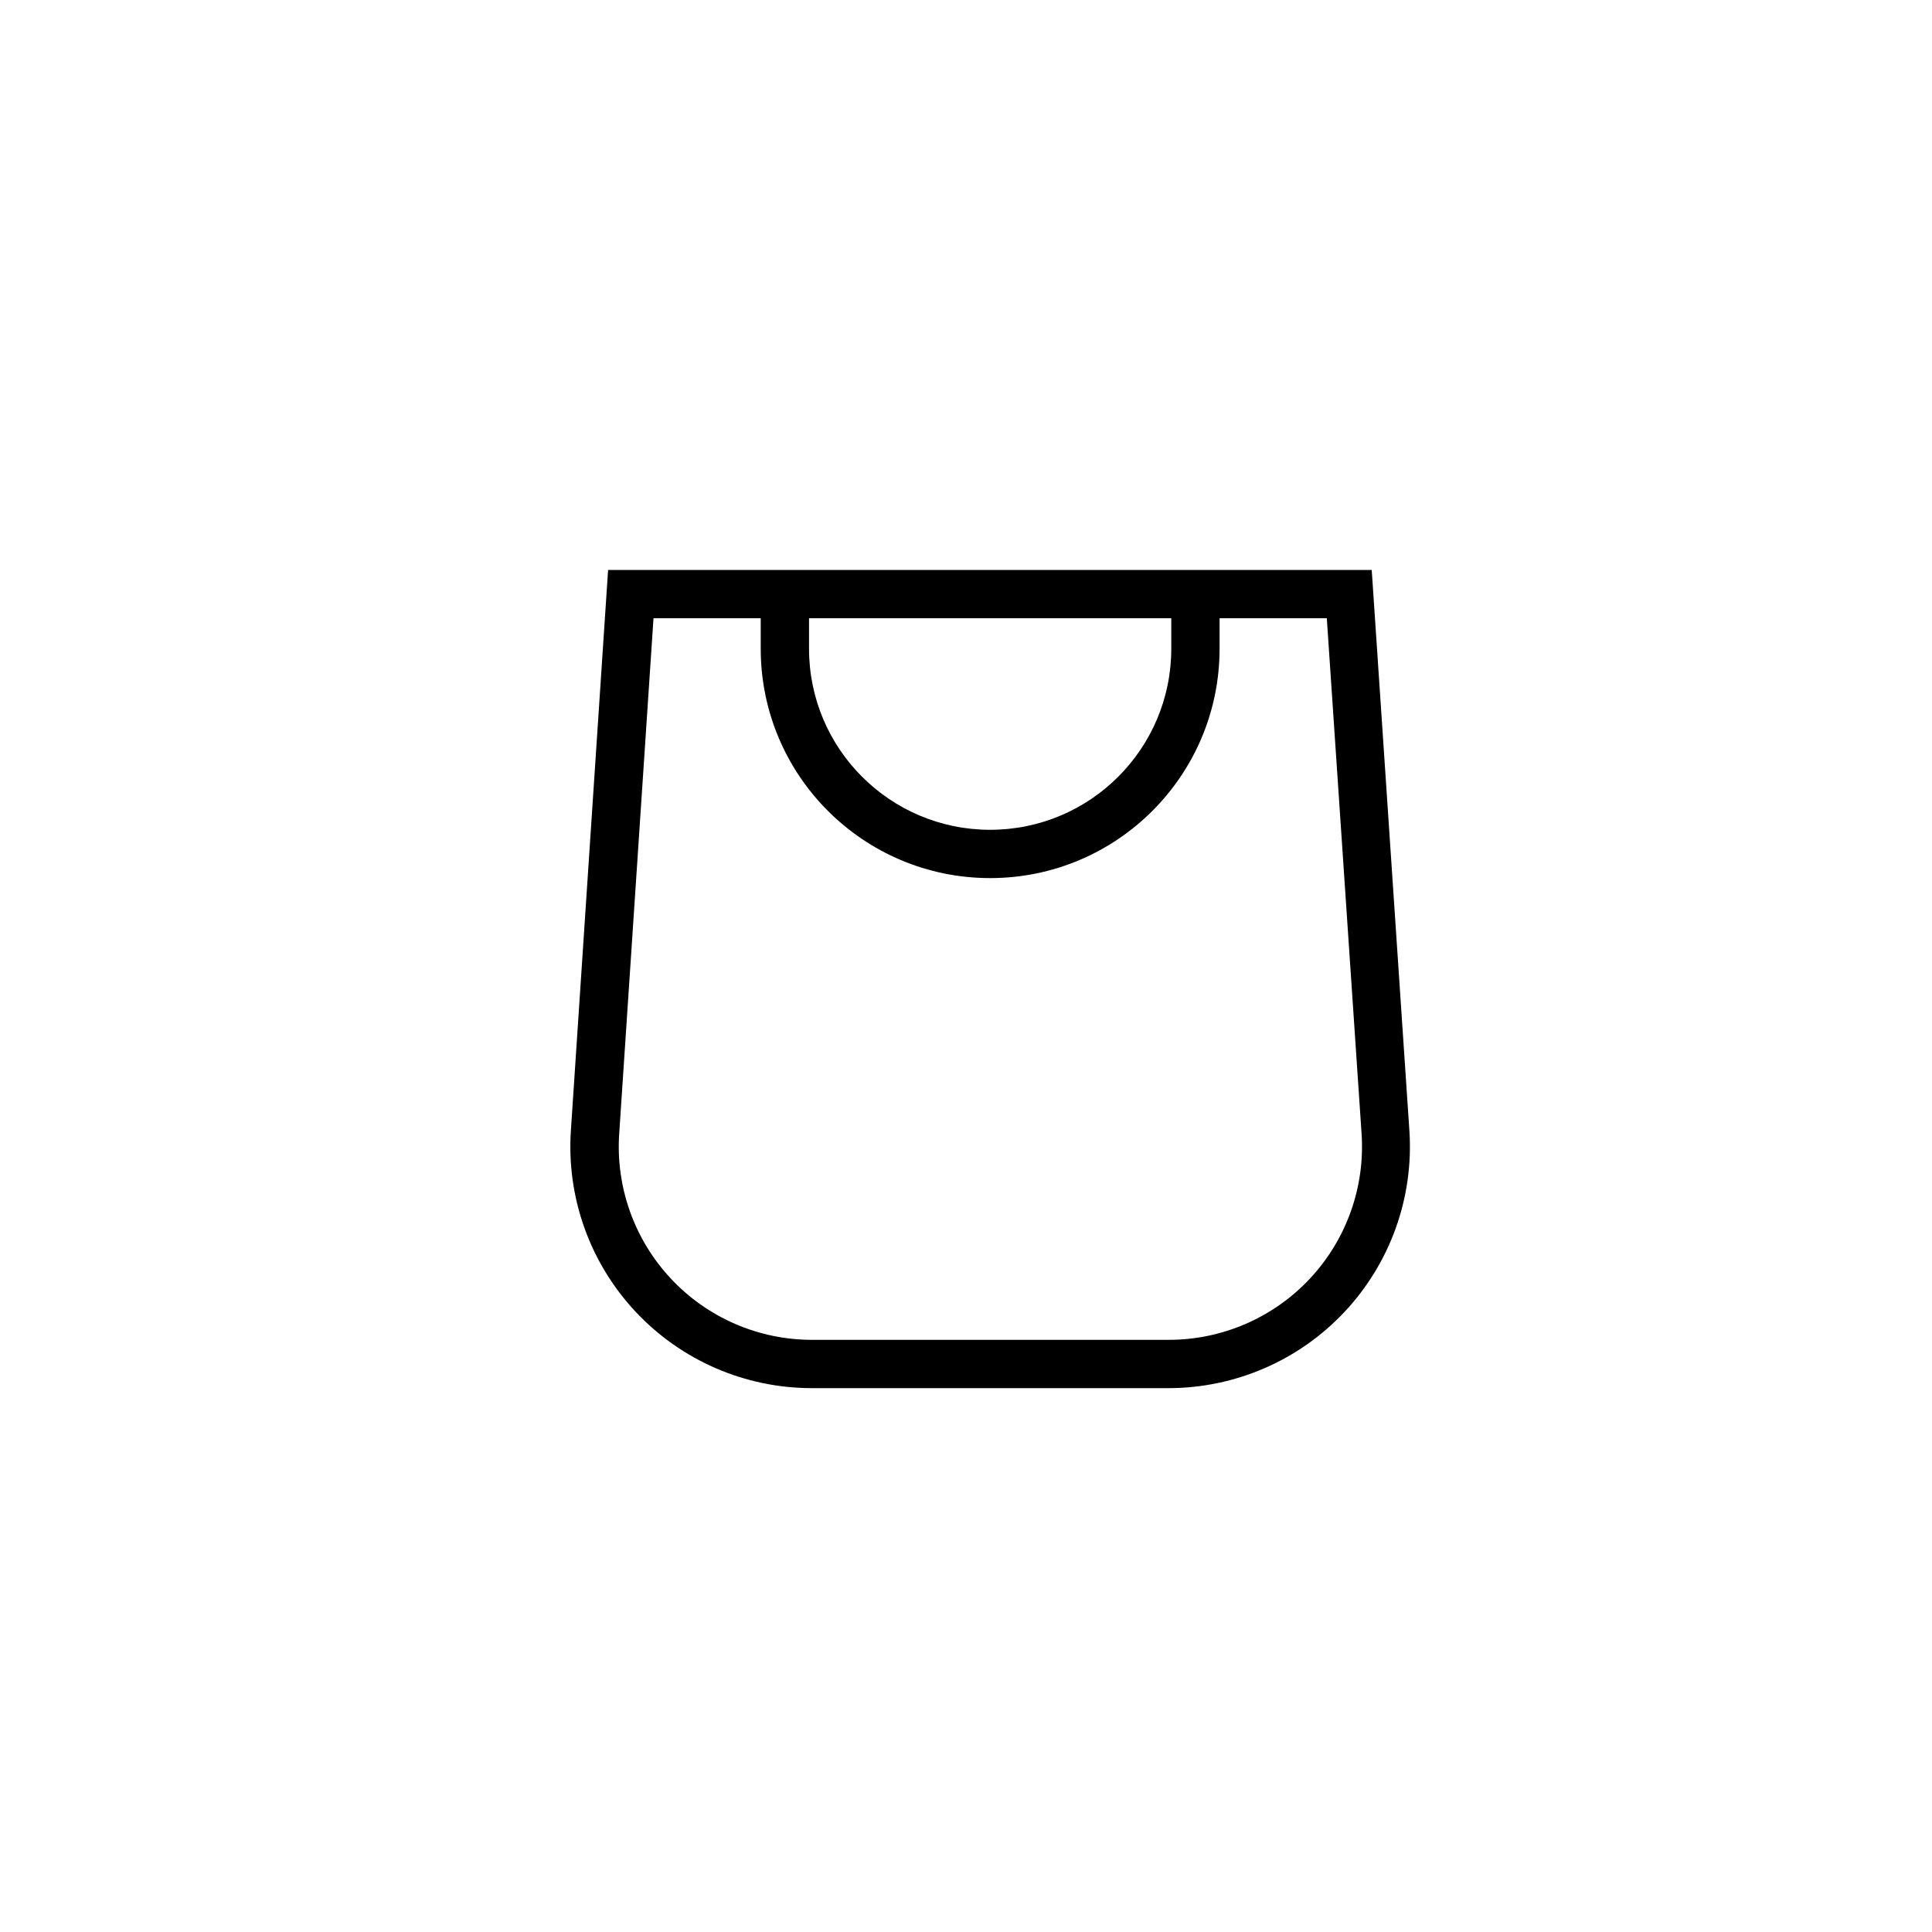
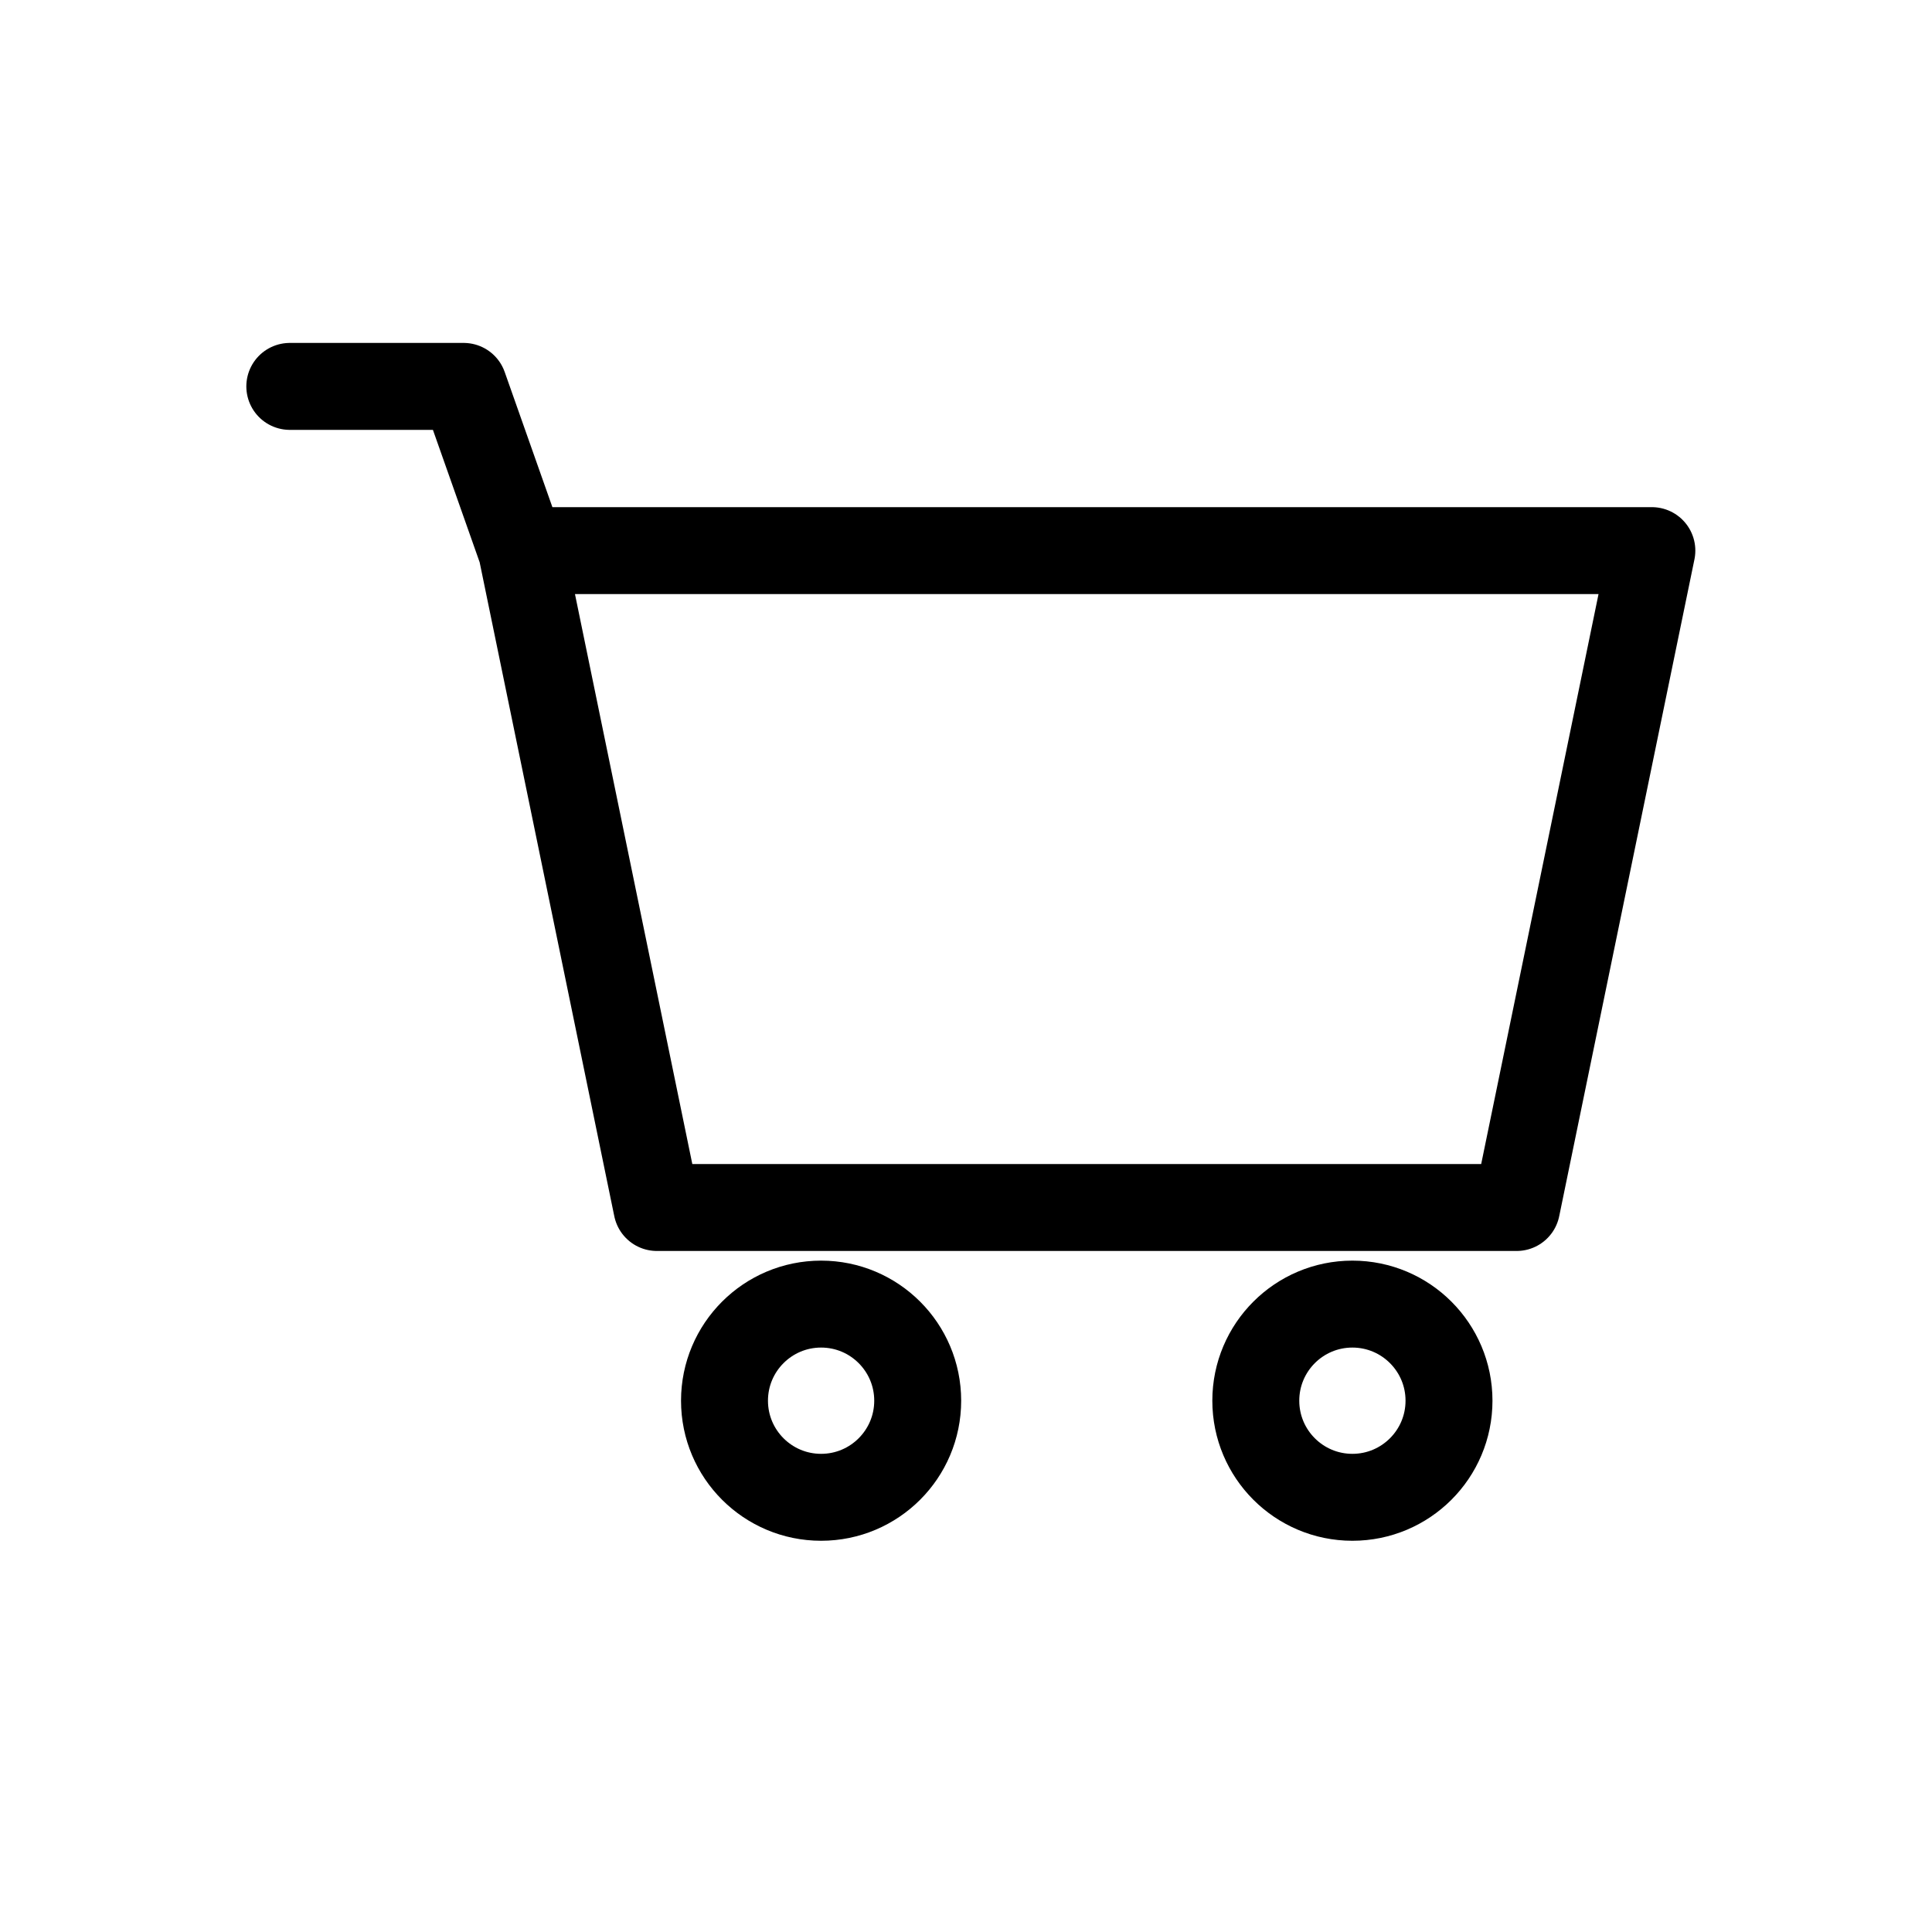
<svg xmlns="http://www.w3.org/2000/svg" fill="none" class="icon icon-cart-empty" viewBox="0 0 40 40">
-   <path fill="currentColor" fill-rule="evenodd" d="M15.75 11.8h-3.16l-.77 11.6a5 5 0 0 0 4.99 5.34h7.38a5 5 0 0 0 4.99-5.33L28.4 11.8zm0 1h-2.22l-.71 10.67a4 4 0 0 0 3.99 4.27h7.38a4 4 0 0 0 4-4.27l-.72-10.67h-2.22v.63a4.75 4.75 0 1 1-9.5 0zm8.5 0h-7.5v.63a3.75 3.75 0 1 0 7.5 0z" />
+   <path d="M6 8h3.6l1.2 3.4M10.8 11.4 13.6 25h17.8l2.8-13.6H10.8" stroke="currentColor" stroke-width="1.8" stroke-linecap="round" stroke-linejoin="round" />
+   <circle cx="17" cy="29" r="2" stroke="currentColor" stroke-width="1.8" />
+   <circle cx="28" cy="29" r="2" stroke="currentColor" stroke-width="1.8" />
</svg>
